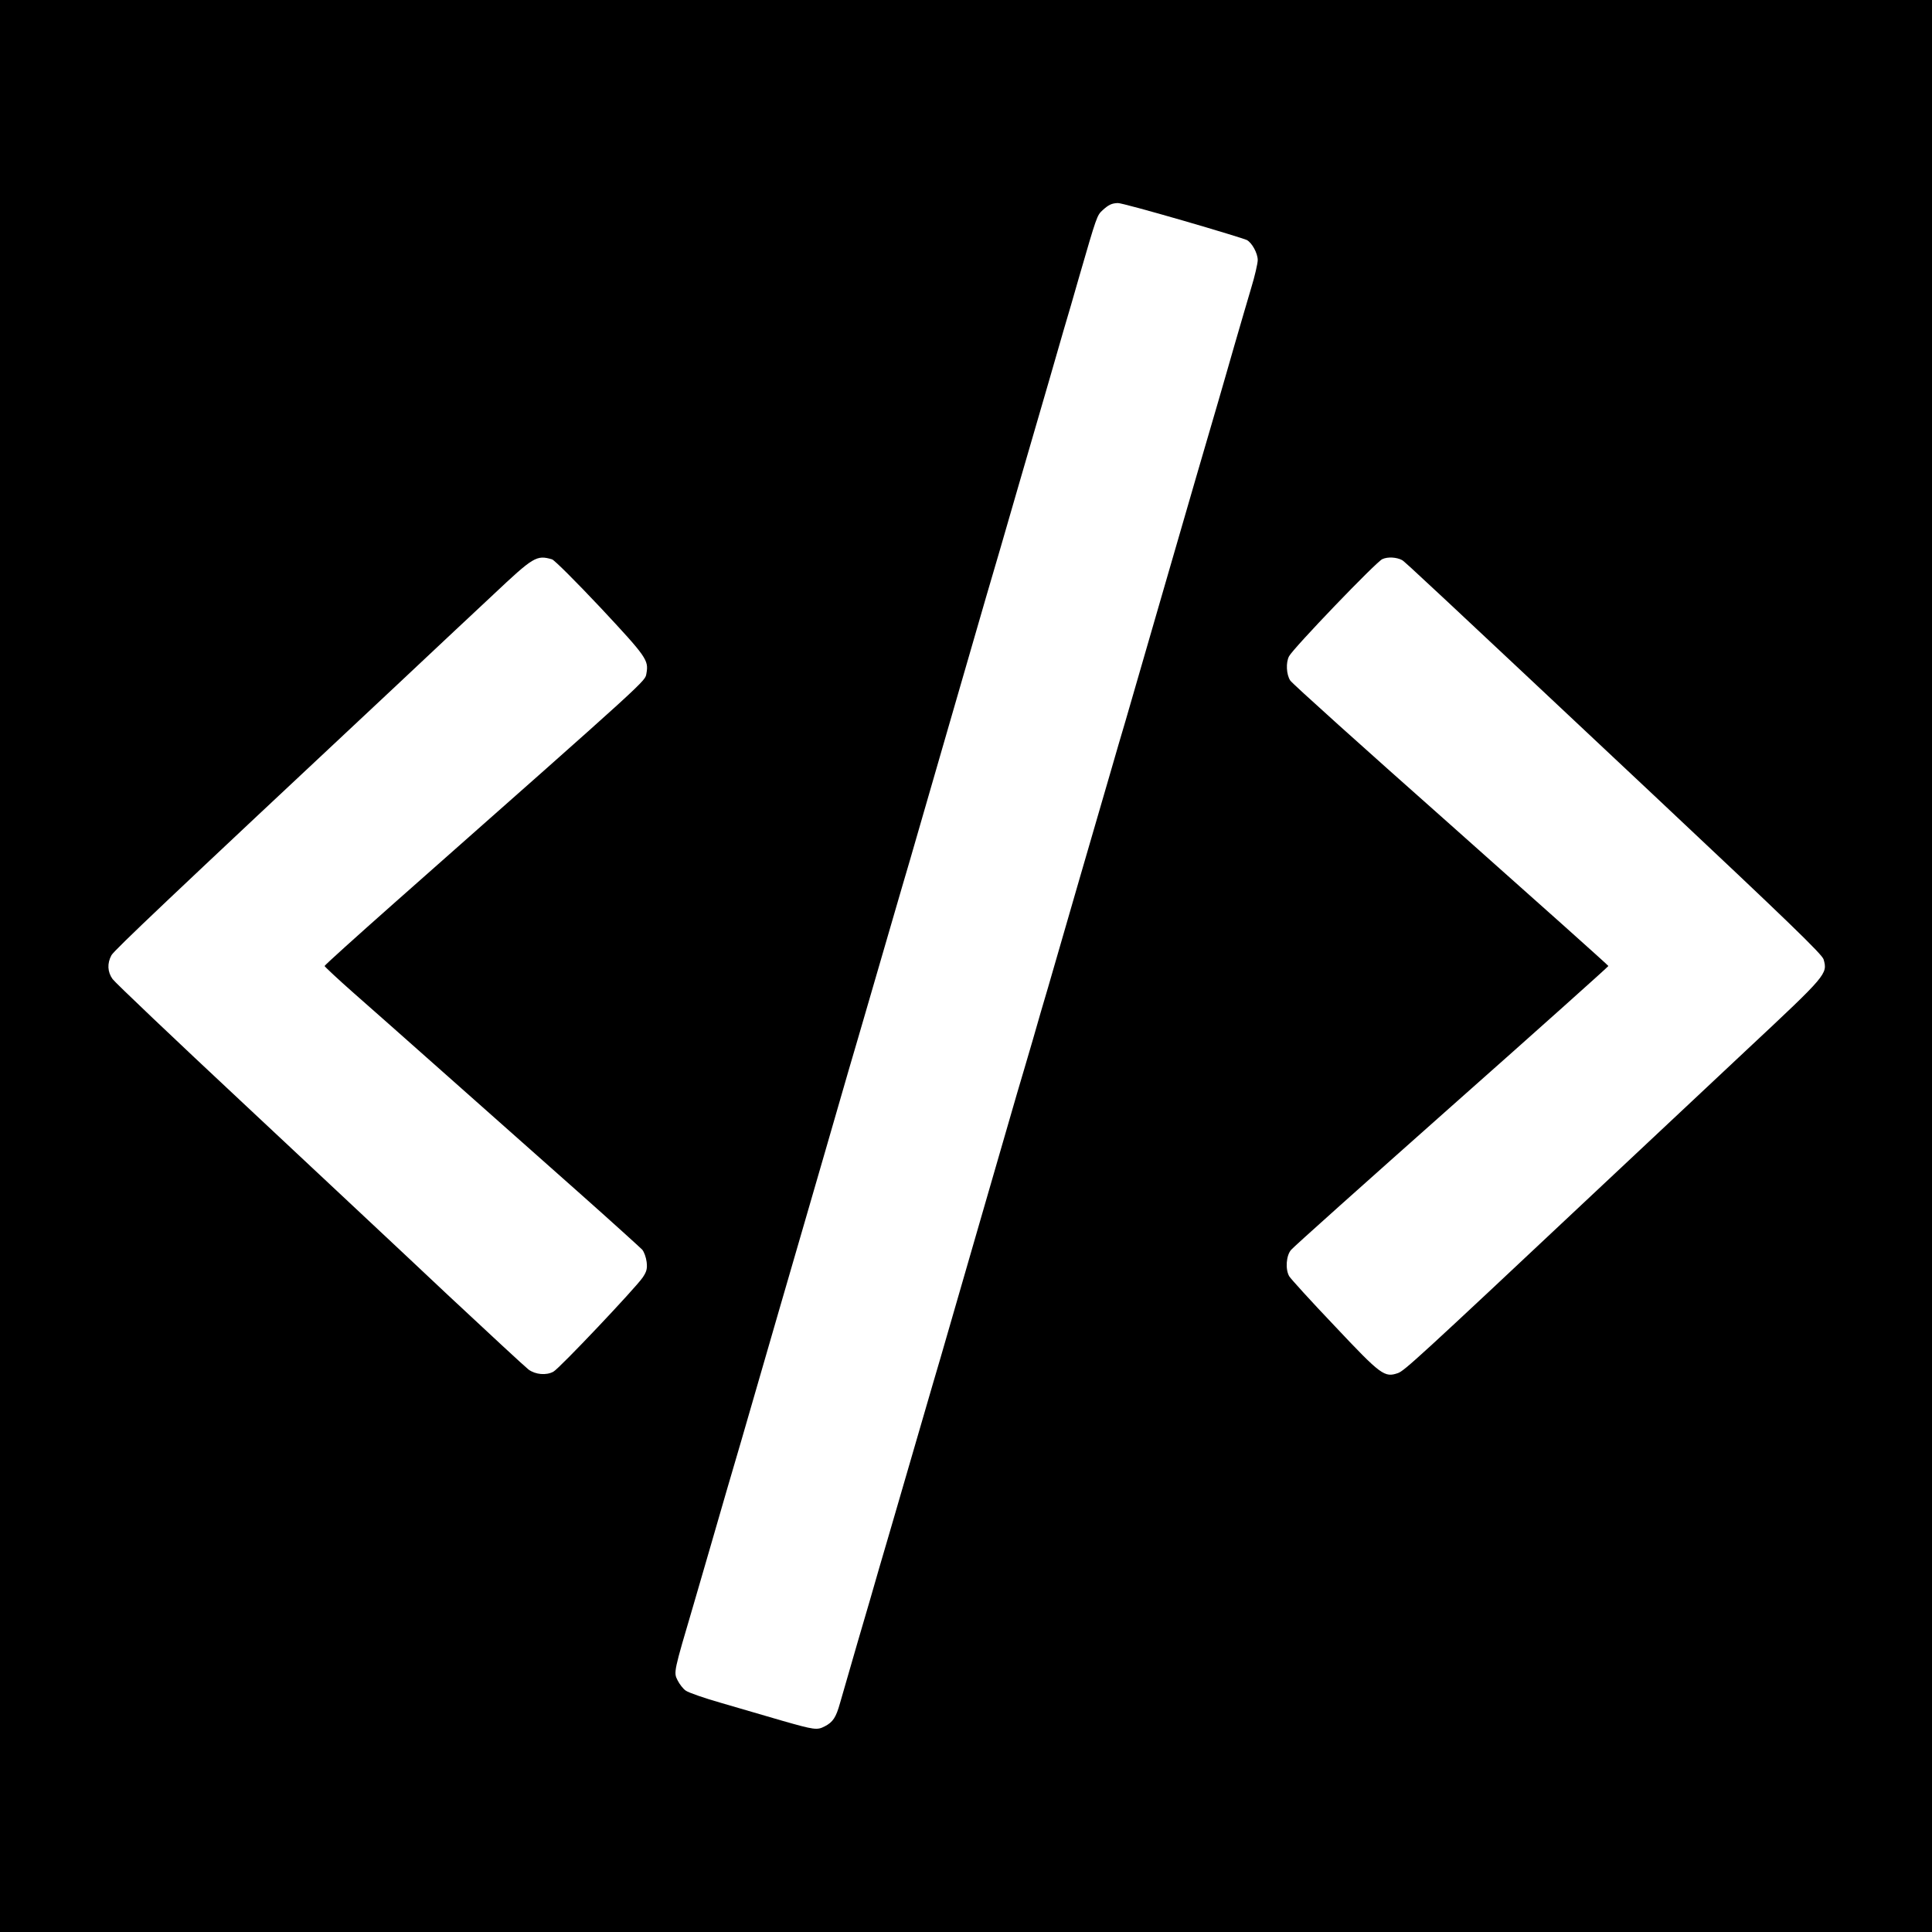
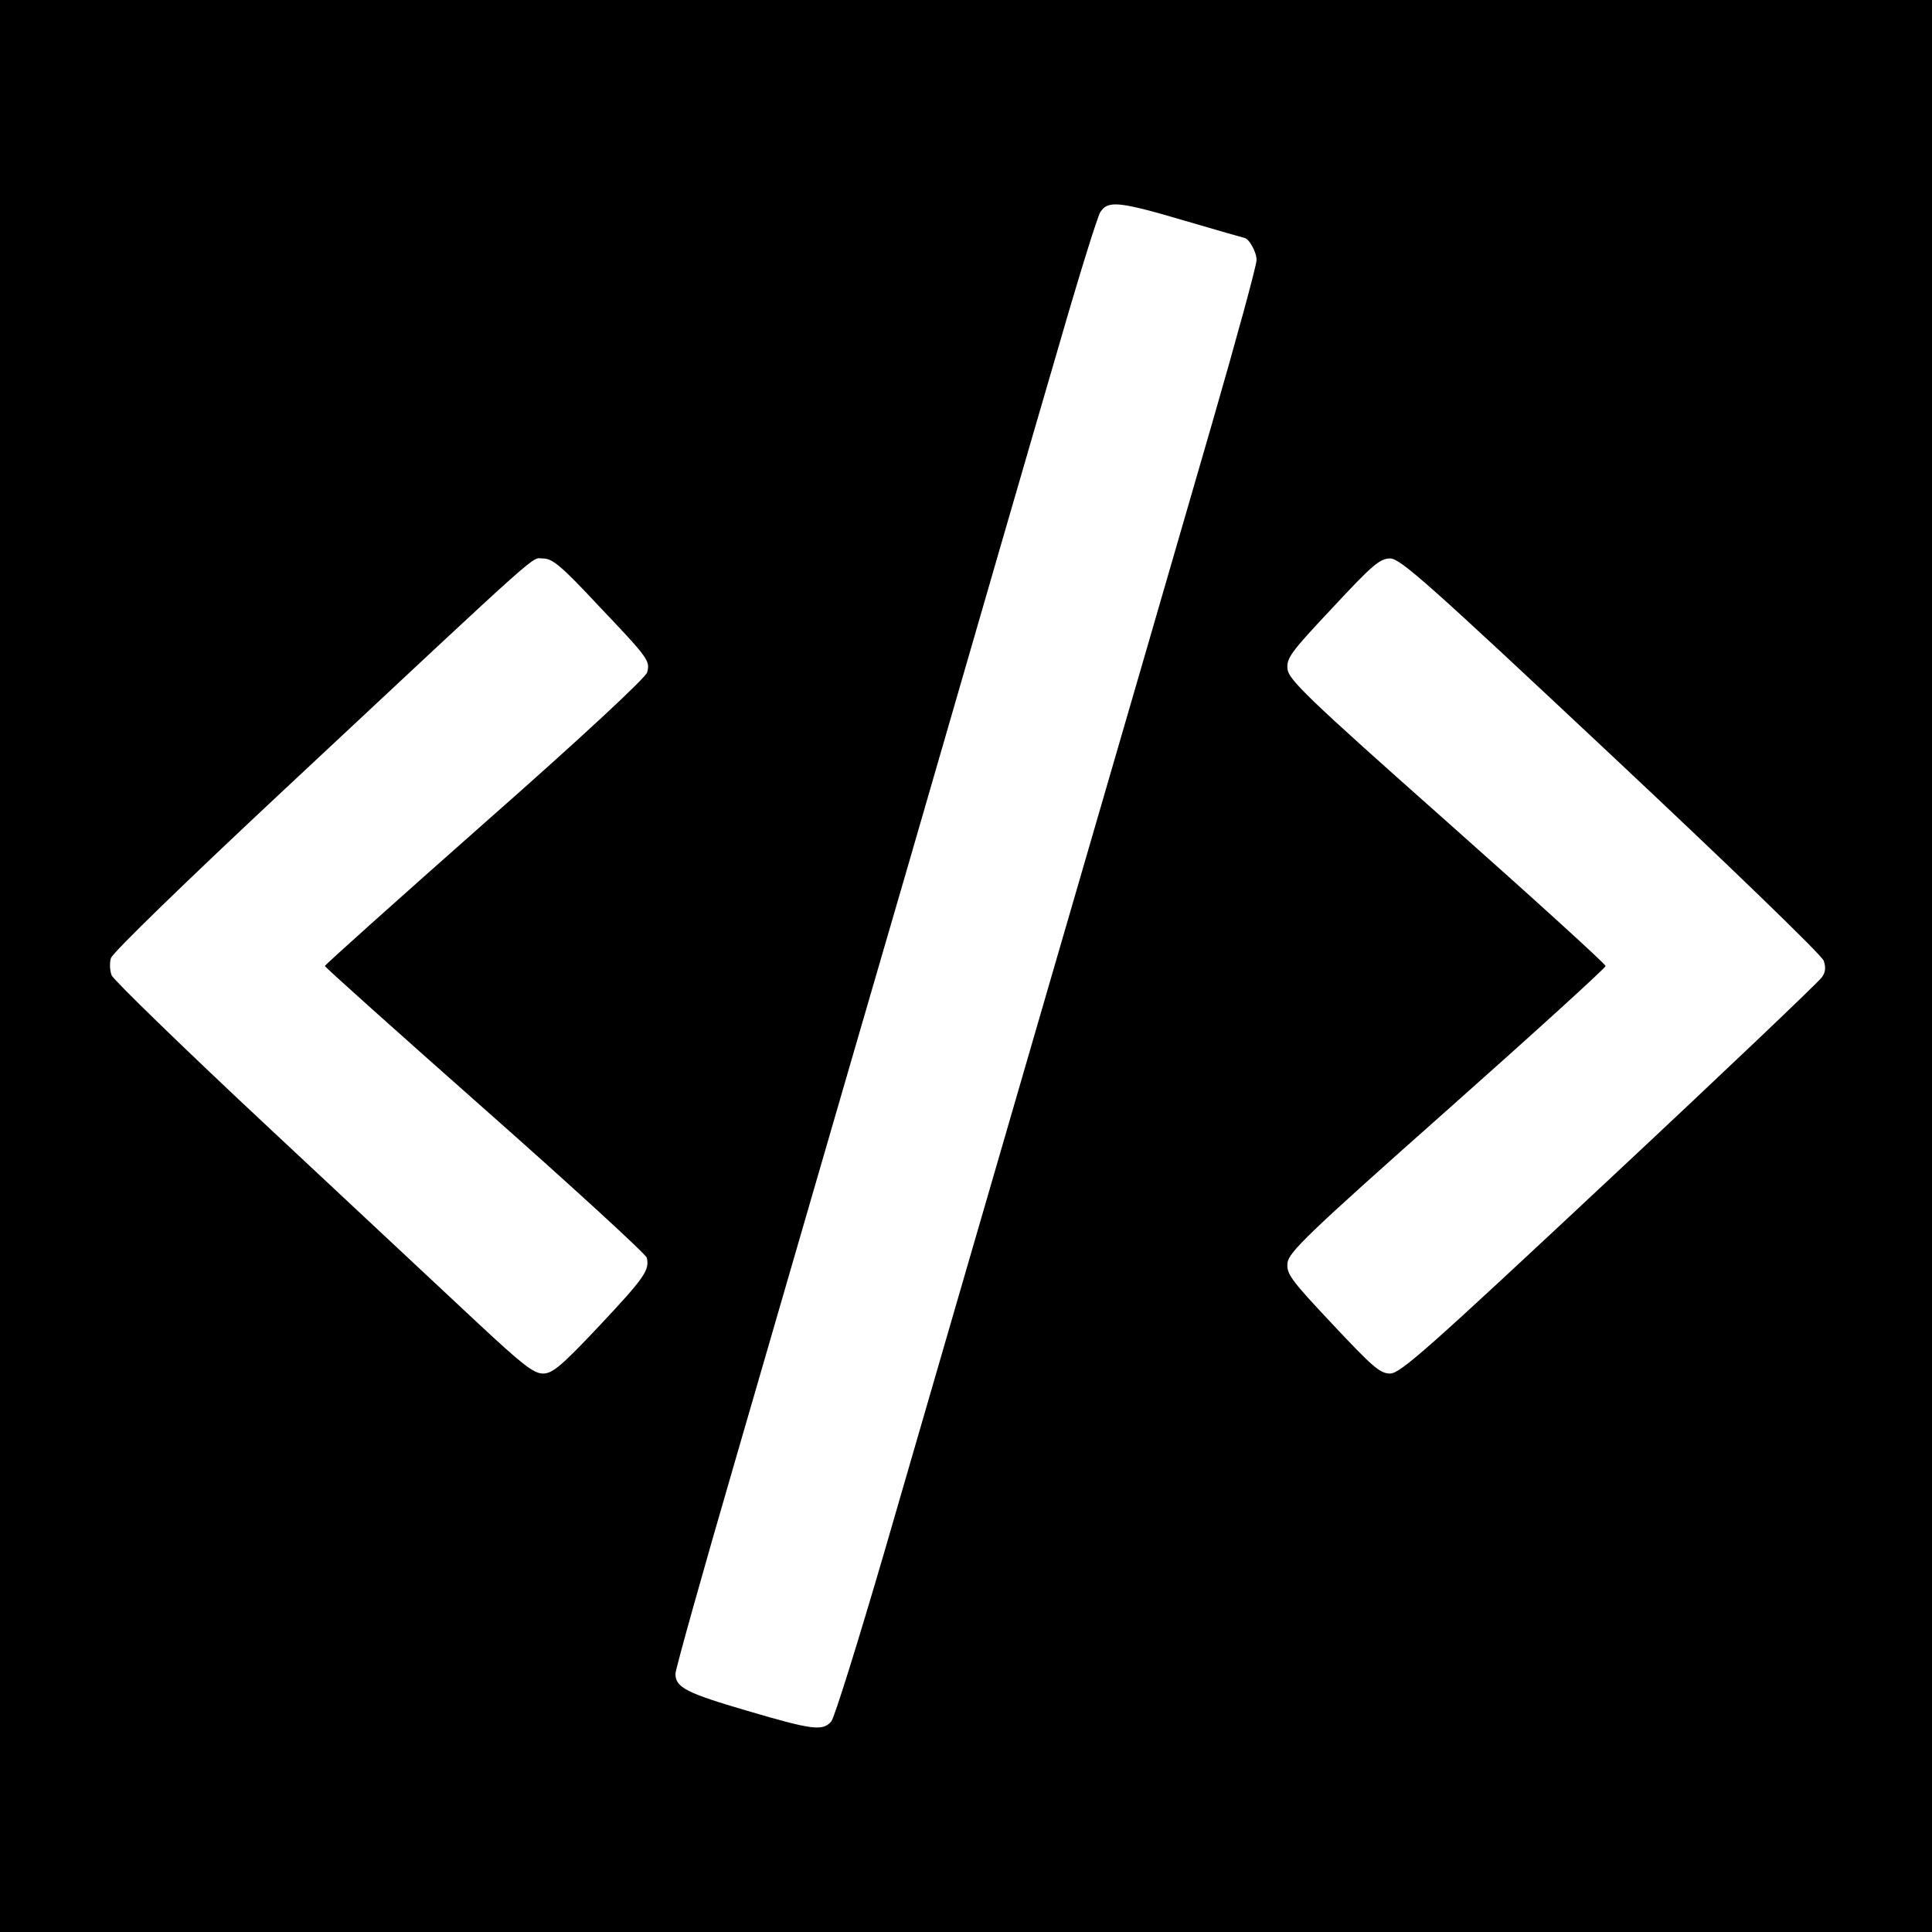
- <svg xmlns="http://www.w3.org/2000/svg" version="1" width="1333.333" height="1333.333" viewBox="0 0 1000 1000">
-   <path d="M0 500v500h1000V0H0v500zm612.1-385.9c17.3 5 32.2 9.6 33.2 10.1 2.7 1.4 5.7 6.9 5.7 10.4 0 1.7-1.5 8.3-3.4 14.5-1.9 6.3-5.7 19.5-8.6 29.4-2.8 9.9-6.7 23.2-8.5 29.5-7.2 24.5-13 44.5-28.5 98-8.8 30.5-17.6 60.7-19.4 67-1.9 6.3-5.3 18-7.6 26s-5.9 20.3-8 27.5c-2.1 7.1-5.7 19.5-8 27.5-5.4 18.7-12.3 42.5-16.5 57-1.9 6.3-5.5 18.7-8 27.5-2.6 8.8-6.2 21.2-8.1 27.5-1.8 6.3-10.6 36.5-19.4 67-8.8 30.5-17.9 61.8-20.1 69.5-2.3 7.7-5.8 19.8-7.9 27-2.1 7.1-5.7 19.5-8 27.5s-5.9 20.3-8 27.5c-2.1 7.1-5.6 19.3-7.9 27-2.2 7.7-7.2 25-11.2 38.5-3.9 13.5-8 27.6-9.1 31.5-2.1 7.5-3.7 9.9-8 12.1-3.9 2-5.3 1.8-22.1-3-8.3-2.4-22.4-6.5-31.2-9.1-8.8-2.5-17.1-5.4-18.5-6.4-1.4-.9-3.3-3.4-4.3-5.4-2.1-4.1-2-4.3 8.3-39.2 2.1-7.2 5.7-19.5 8-27.5 6.4-22.1 12.8-44.3 16.6-57 1.8-6.3 10.6-36.5 19.4-67 8.9-30.5 19.7-67.9 24.1-83 4.4-15.1 9.8-33.8 12-41.5 2.3-7.7 5.8-19.9 7.9-27 2.1-7.2 5.7-19.5 8-27.5s5.9-20.4 8-27.5c2.1-7.2 5.6-19.3 7.9-27 2.2-7.7 11.3-39 20.1-69.5s17.6-60.7 19.4-67c3.8-12.7 10.2-34.9 16.6-57 2.3-8 5.9-20.4 8-27.5 2.1-7.2 5.7-19.5 8-27.5s5.7-19.7 7.5-26c1.9-6.3 5.5-18.7 8-27.5 9.2-31.8 9.3-32 12.2-34.7 3.1-2.8 4.7-3.6 7.9-3.7 1.2-.1 16.2 4 33.5 9zM285.7 289.5c1.2.3 12.5 11.6 25.2 25.1 23.8 25.5 24.9 27.1 23.7 33.9-.9 4.4 4.2-.2-130.3 118.7-20 17.7-36.3 32.4-36.3 32.8 0 .3 6.8 6.7 15.2 14.1 16.1 14.1 65.8 58.3 116.8 103.5 16.8 14.9 31.3 28.1 32.4 29.2 1 1.2 2 4 2.3 6.4.4 3.5 0 5-2.1 8.1-3.8 5.5-43.2 47.2-46.2 48.7-3.7 2-9.2 1.5-12.8-1.1-1.7-1.3-20.6-18.8-42.1-38.9-21.4-20.2-68.7-64.4-105-98.4-36.3-33.9-67-63.1-68.2-64.8-2.7-3.7-2.9-8.2-.6-12.4 1.6-2.7 27.8-27.6 147.8-139.9 17-16 39.4-37 49.8-46.7 20.9-19.7 22.4-20.6 30.4-18.3zm440 .4c1.4.7 17.3 15.6 130.5 121.9 69.4 65.2 87 82.2 87.7 84.8 2.1 7.5 1.8 7.9-39.7 46.7-21.2 19.9-57.6 54-80.7 75.7-89.5 84.1-96.6 90.5-99.9 91.7-7 2.4-8.7 1.2-32.8-24.4-12.3-12.9-22.8-24.5-23.5-25.7-2.1-3.6-1.6-10.8 1-13.7 1.2-1.5 38.7-35 83.2-74.5 44.6-39.5 81-72.1 81-72.4 0-.3-36.7-33.1-81.5-72.9-44.8-39.7-82.3-73.4-83.2-74.9-2-3.1-2.3-9.3-.6-12.5 2.1-4.1 45.2-49 48.3-50.3 2.8-1.3 7.4-1 10.2.5z" />
+ <svg xmlns="http://www.w3.org/2000/svg" version="1.0" width="512pt" height="512pt" viewBox="0 0 512 512" preserveAspectRatio="xMidYMid meet">
+   <g transform="translate(0,512) scale(0.1,-0.1)" fill="#000000" stroke="none">
+     <path d="M0 2560 l0 -2560 2560 0 2560 0 0 2560 0 2560 -2560 0 -2560 0 0 -2560z m3140 1975 c85 -25 155 -45 156 -45 13 0 34 -37 34 -59 0 -15 -54 -212 -119 -437 -65 -225 -259 -893 -431 -1484 -172 -591 -368 -1268 -437 -1505 -69 -236 -132 -438 -140 -447 -23 -26 -49 -23 -222 28 -161 47 -191 62 -191 98 0 12 72 269 160 571 88 303 294 1014 459 1580 164 567 342 1181 396 1365 53 184 103 345 111 358 20 31 48 29 224 -23z m-1554 -1020 c134 -141 137 -146 129 -177 -4 -14 -171 -170 -430 -398 -233 -206 -424 -377 -424 -380 0 -3 191 -174 424 -380 233 -206 426 -383 429 -393 8 -33 -6 -53 -127 -182 -100 -106 -123 -125 -148 -125 -25 0 -55 24 -172 133 -78 73 -326 305 -552 516 -226 211 -414 394 -419 406 -5 12 -6 33 -2 46 4 14 204 208 462 449 702 656 650 610 683 610 25 0 49 -20 147 -125z m2684 -396 c305 -286 559 -531 563 -545 6 -17 5 -31 -5 -44 -7 -11 -260 -252 -563 -535 -481 -450 -554 -515 -581 -515 -27 0 -47 18 -153 131 -110 117 -122 133 -119 162 3 28 52 76 423 405 231 205 420 377 420 382 0 5 -189 177 -420 382 -371 329 -420 377 -423 405 -3 29 9 45 119 162 106 114 126 131 153 131 27 0 101 -66 586 -521z" />
+   </g>
</svg>
